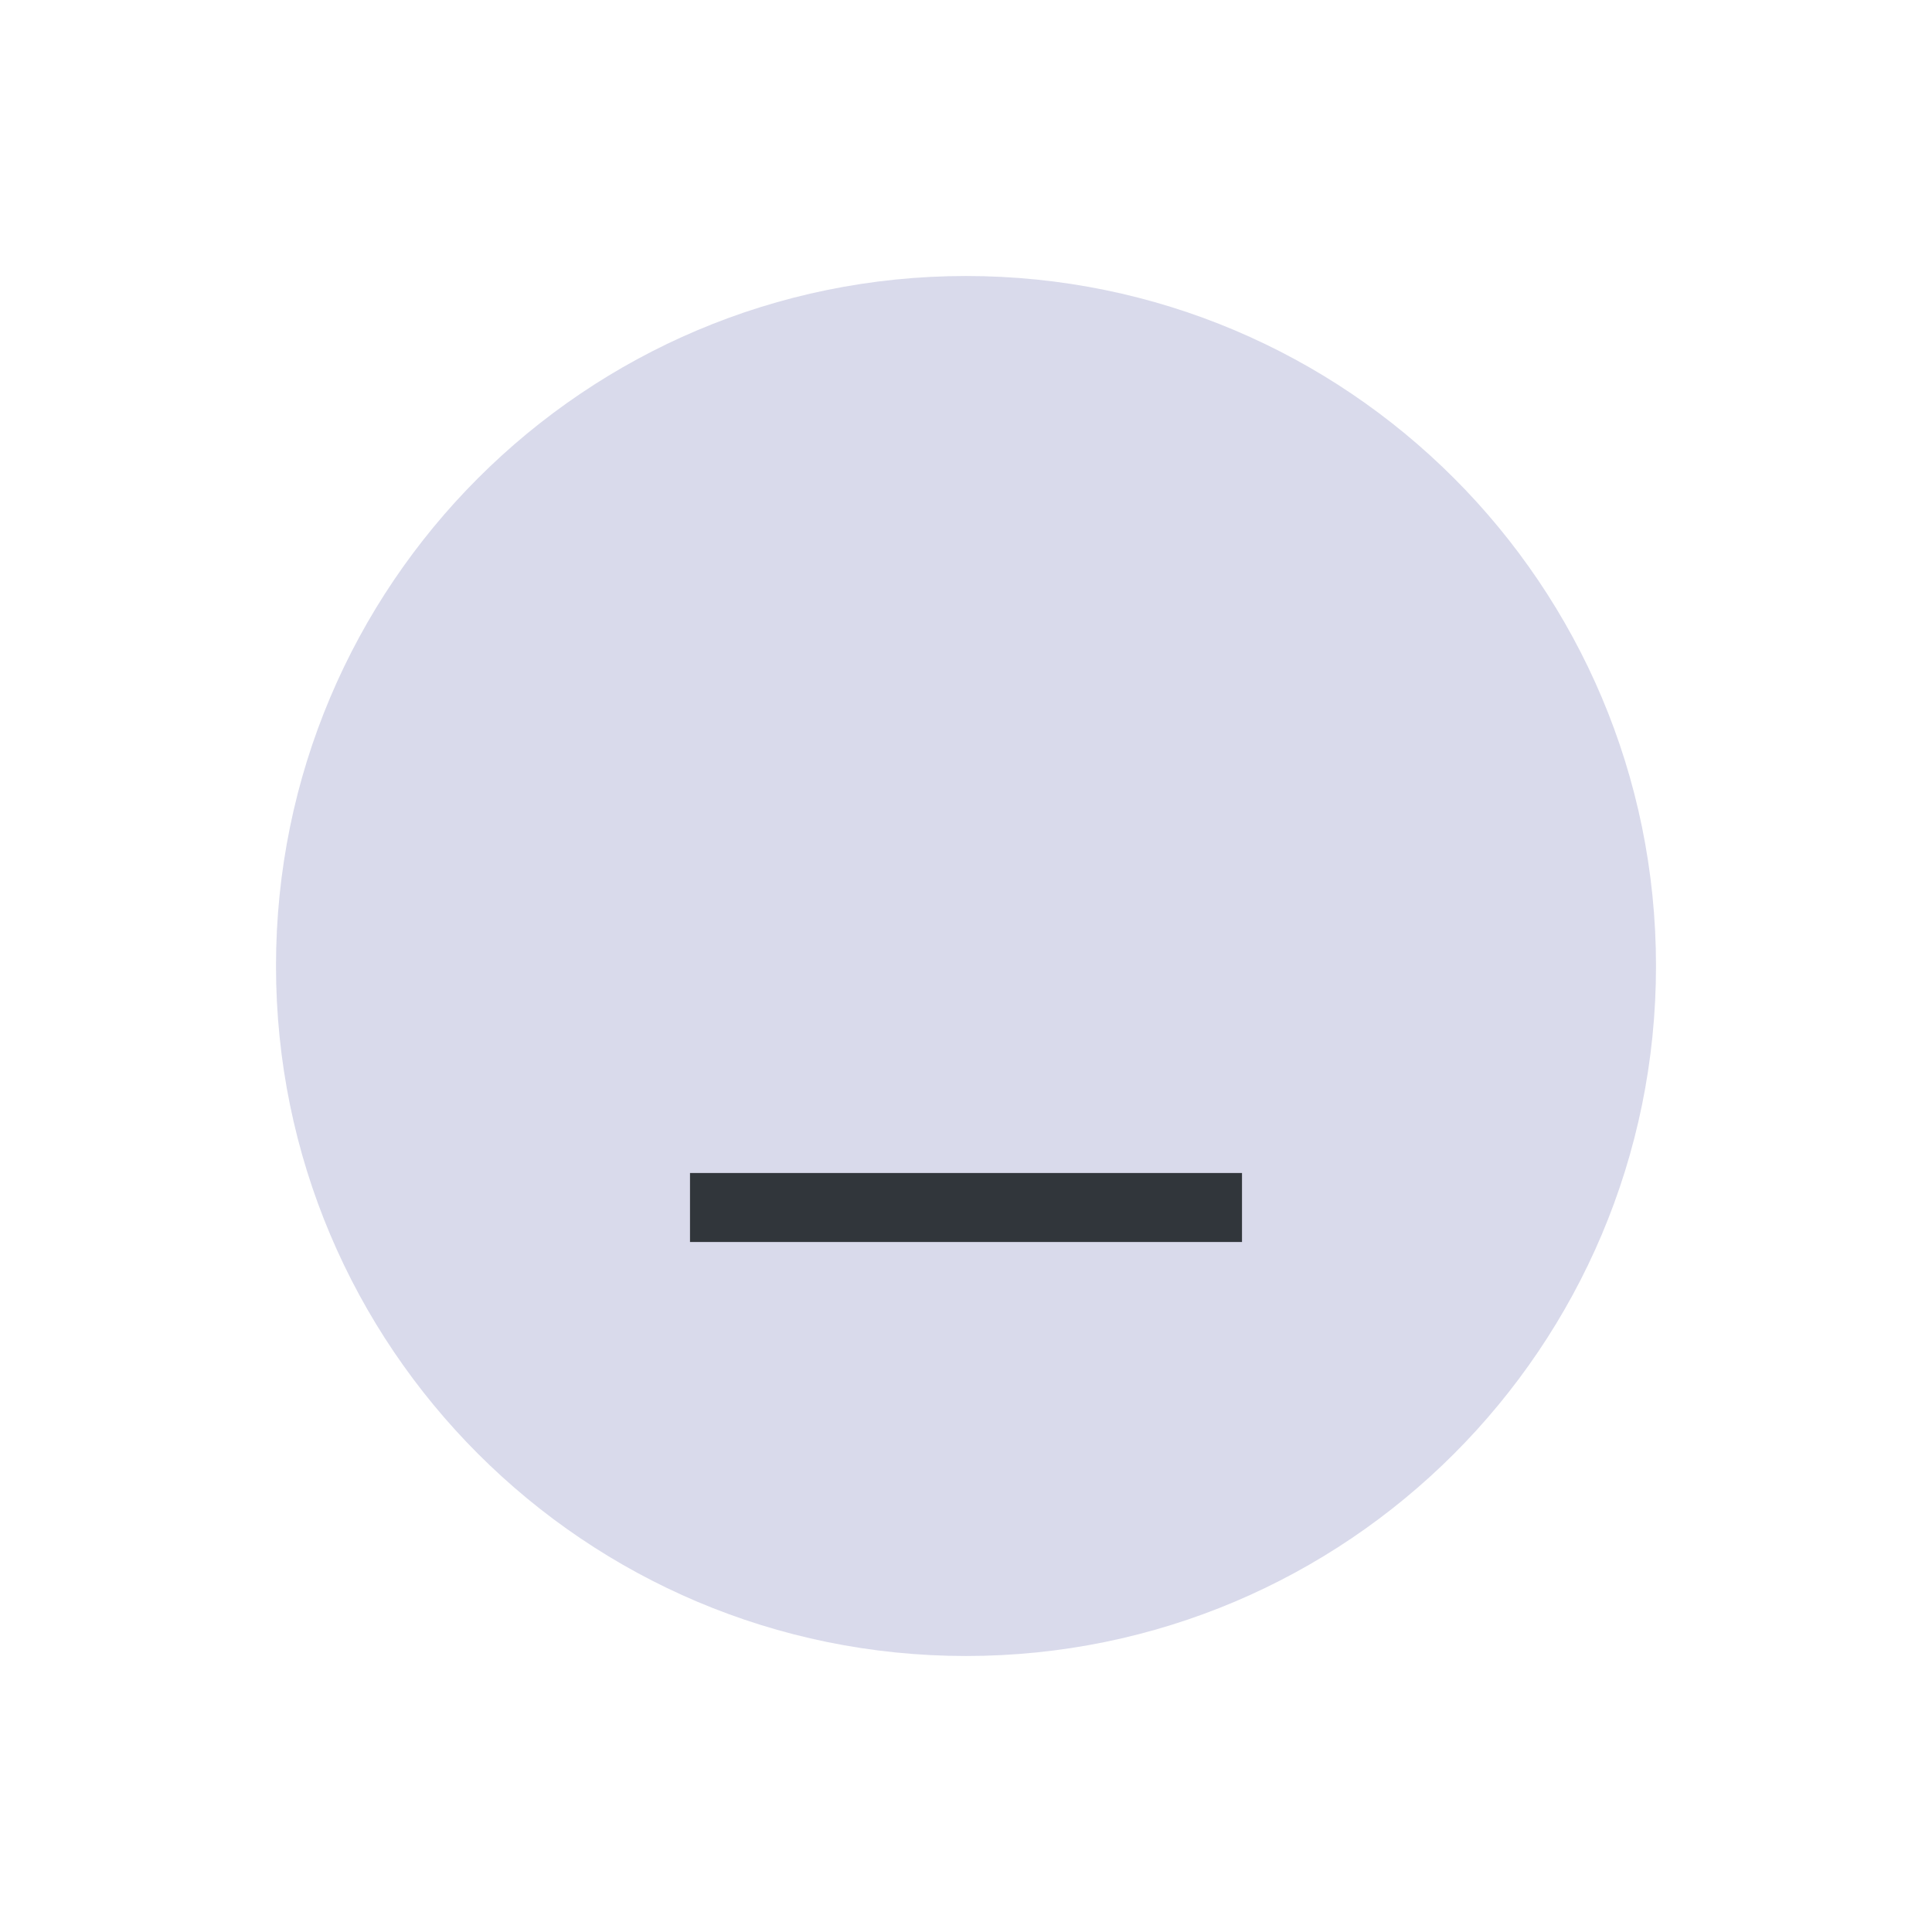
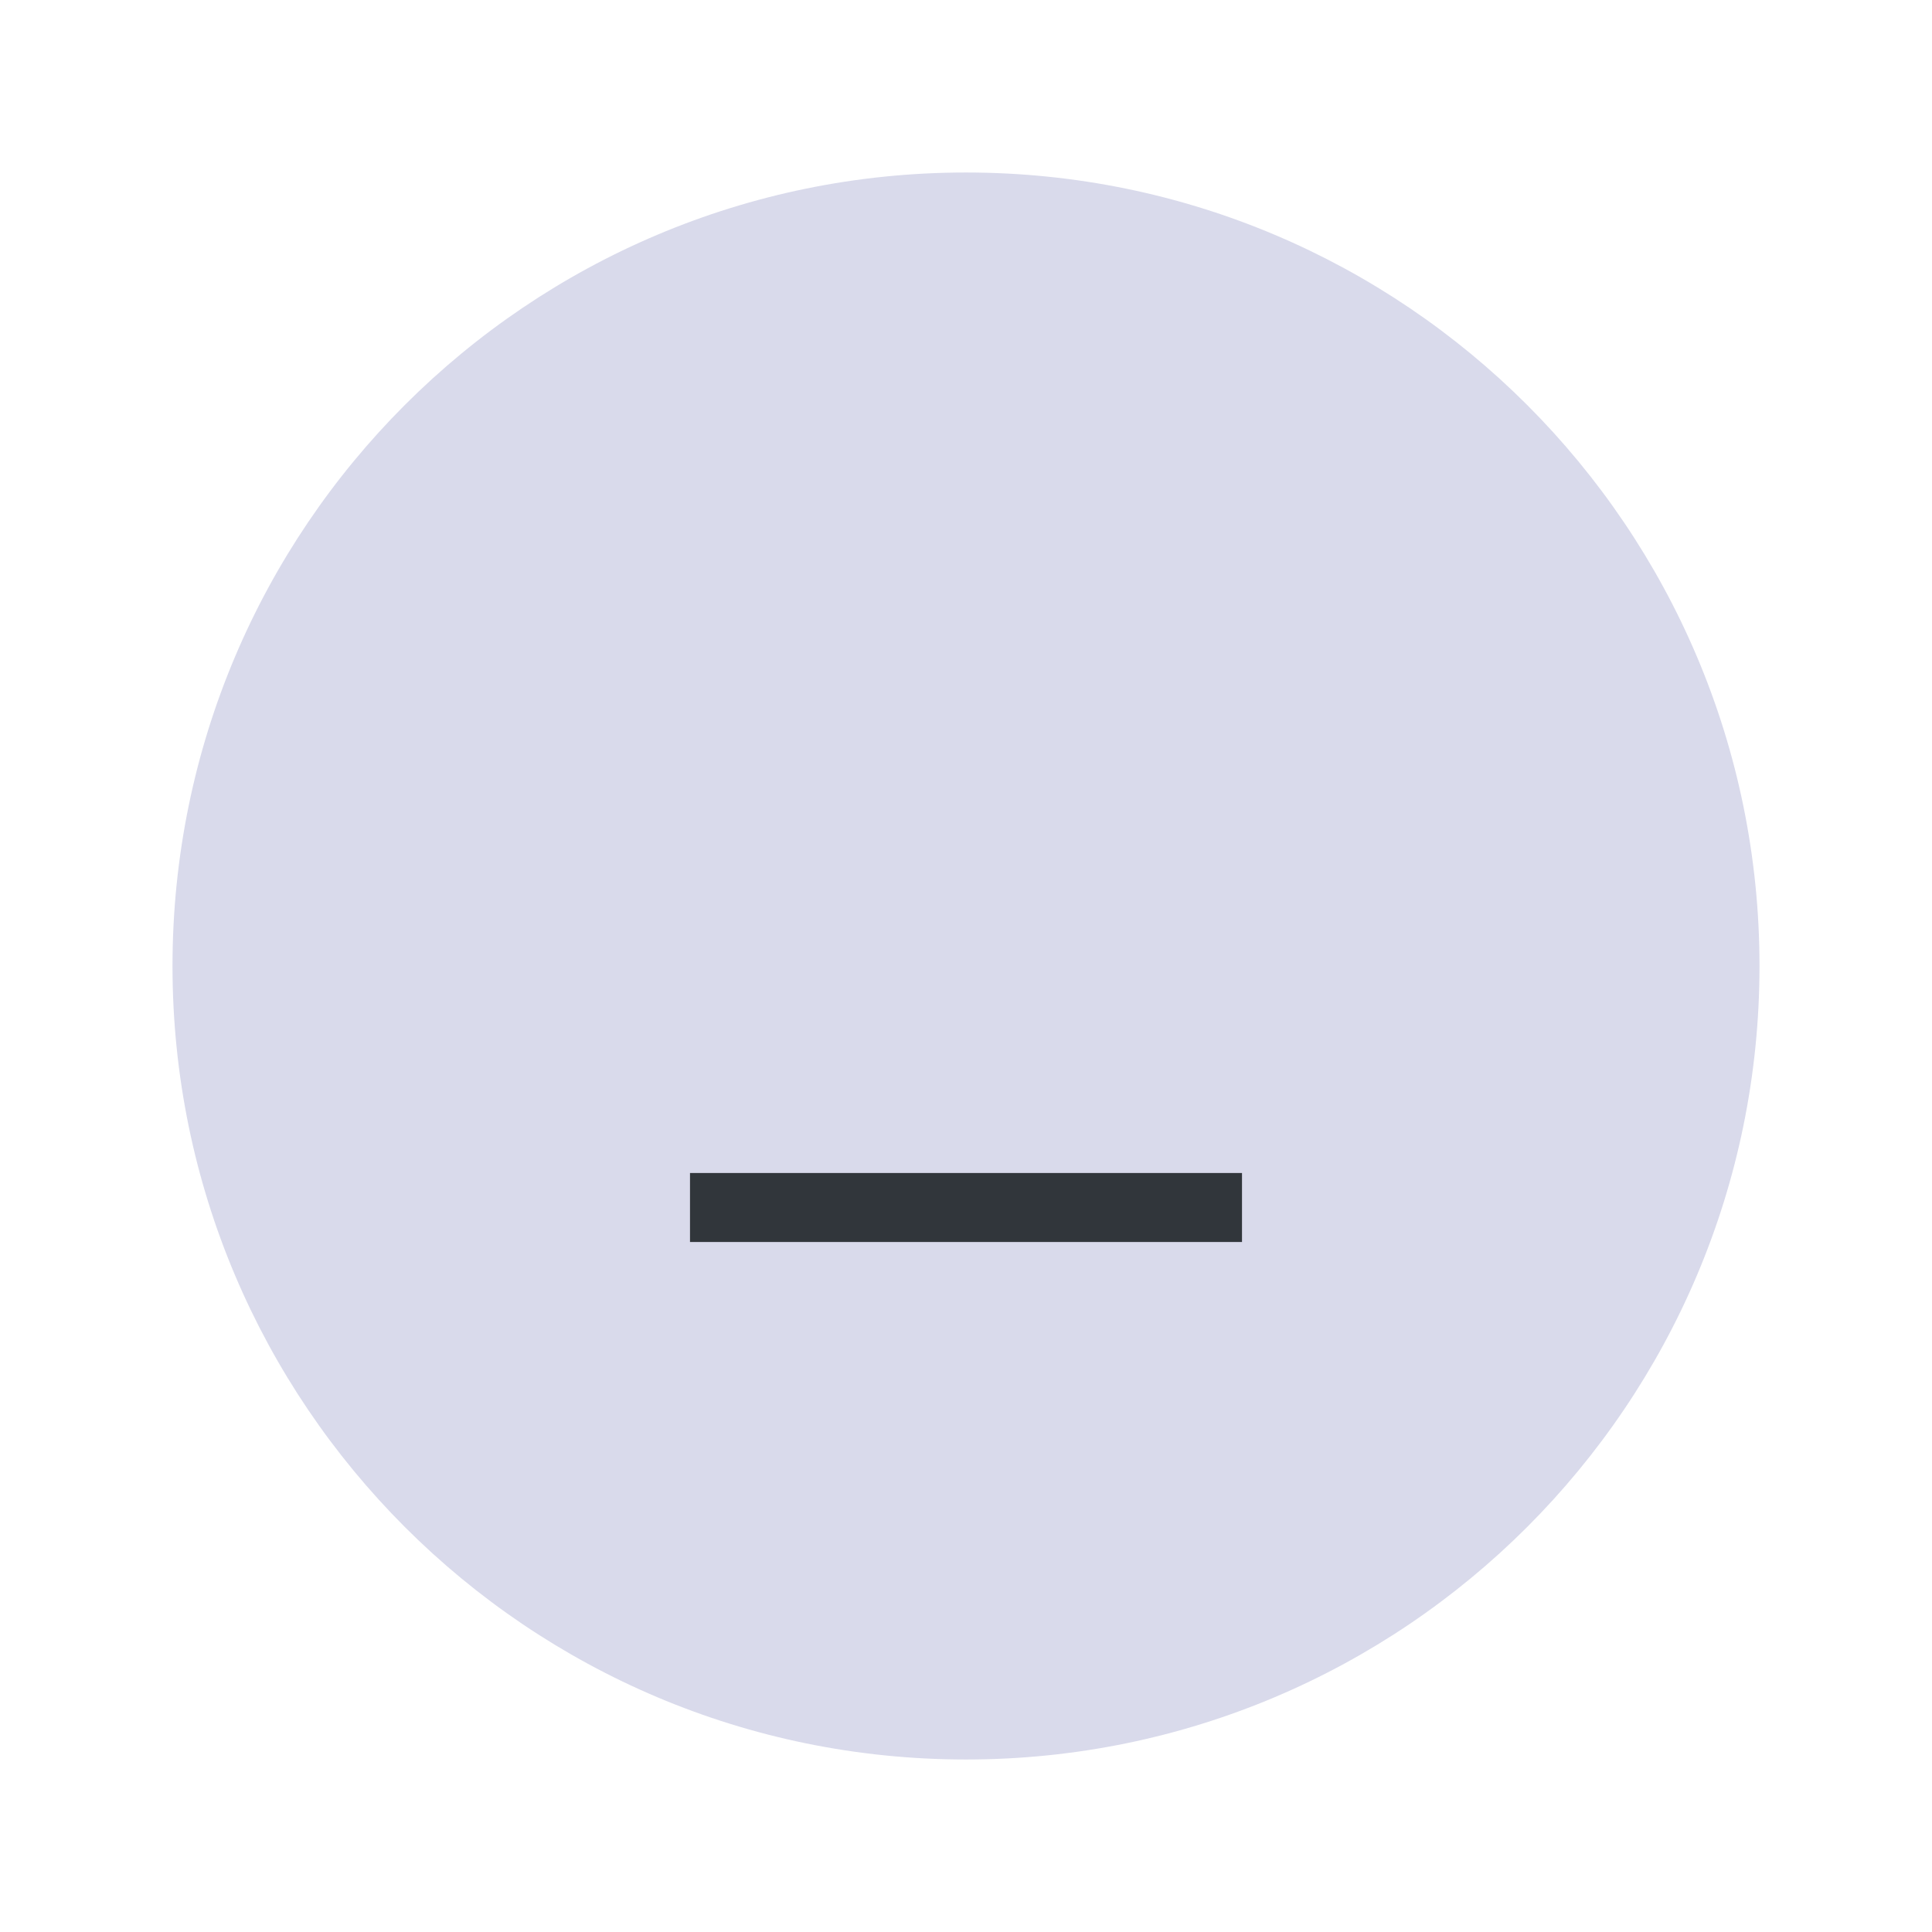
<svg xmlns="http://www.w3.org/2000/svg" viewBox="0 0 28 28">
-   <ellipse style="fill: rgb(217, 218, 235);" cx="14" cy="14" rx="10" ry="10" />
+   <ellipse style="fill: rgb(217, 218, 235);" cx="14" cy="14" rx="11.5" ry="11.5" />
  <path d="M 10 17 L 10 18 L 18 18 L 18 17 L 10 17 Z" font-family="sans-serif" font-weight="400" overflow="visible" style="font-feature-settings: normal; font-variant-caps: normal; font-variant-ligatures: normal; font-variant-numeric: normal; isolation: auto; mix-blend-mode: normal; text-decoration-color: rgb(0, 0, 0); text-decoration-line: none; text-decoration-style: solid; text-indent: 0px; text-orientation: mixed; text-transform: none; fill: rgb(49, 54, 59);" white-space="normal" />
</svg>
